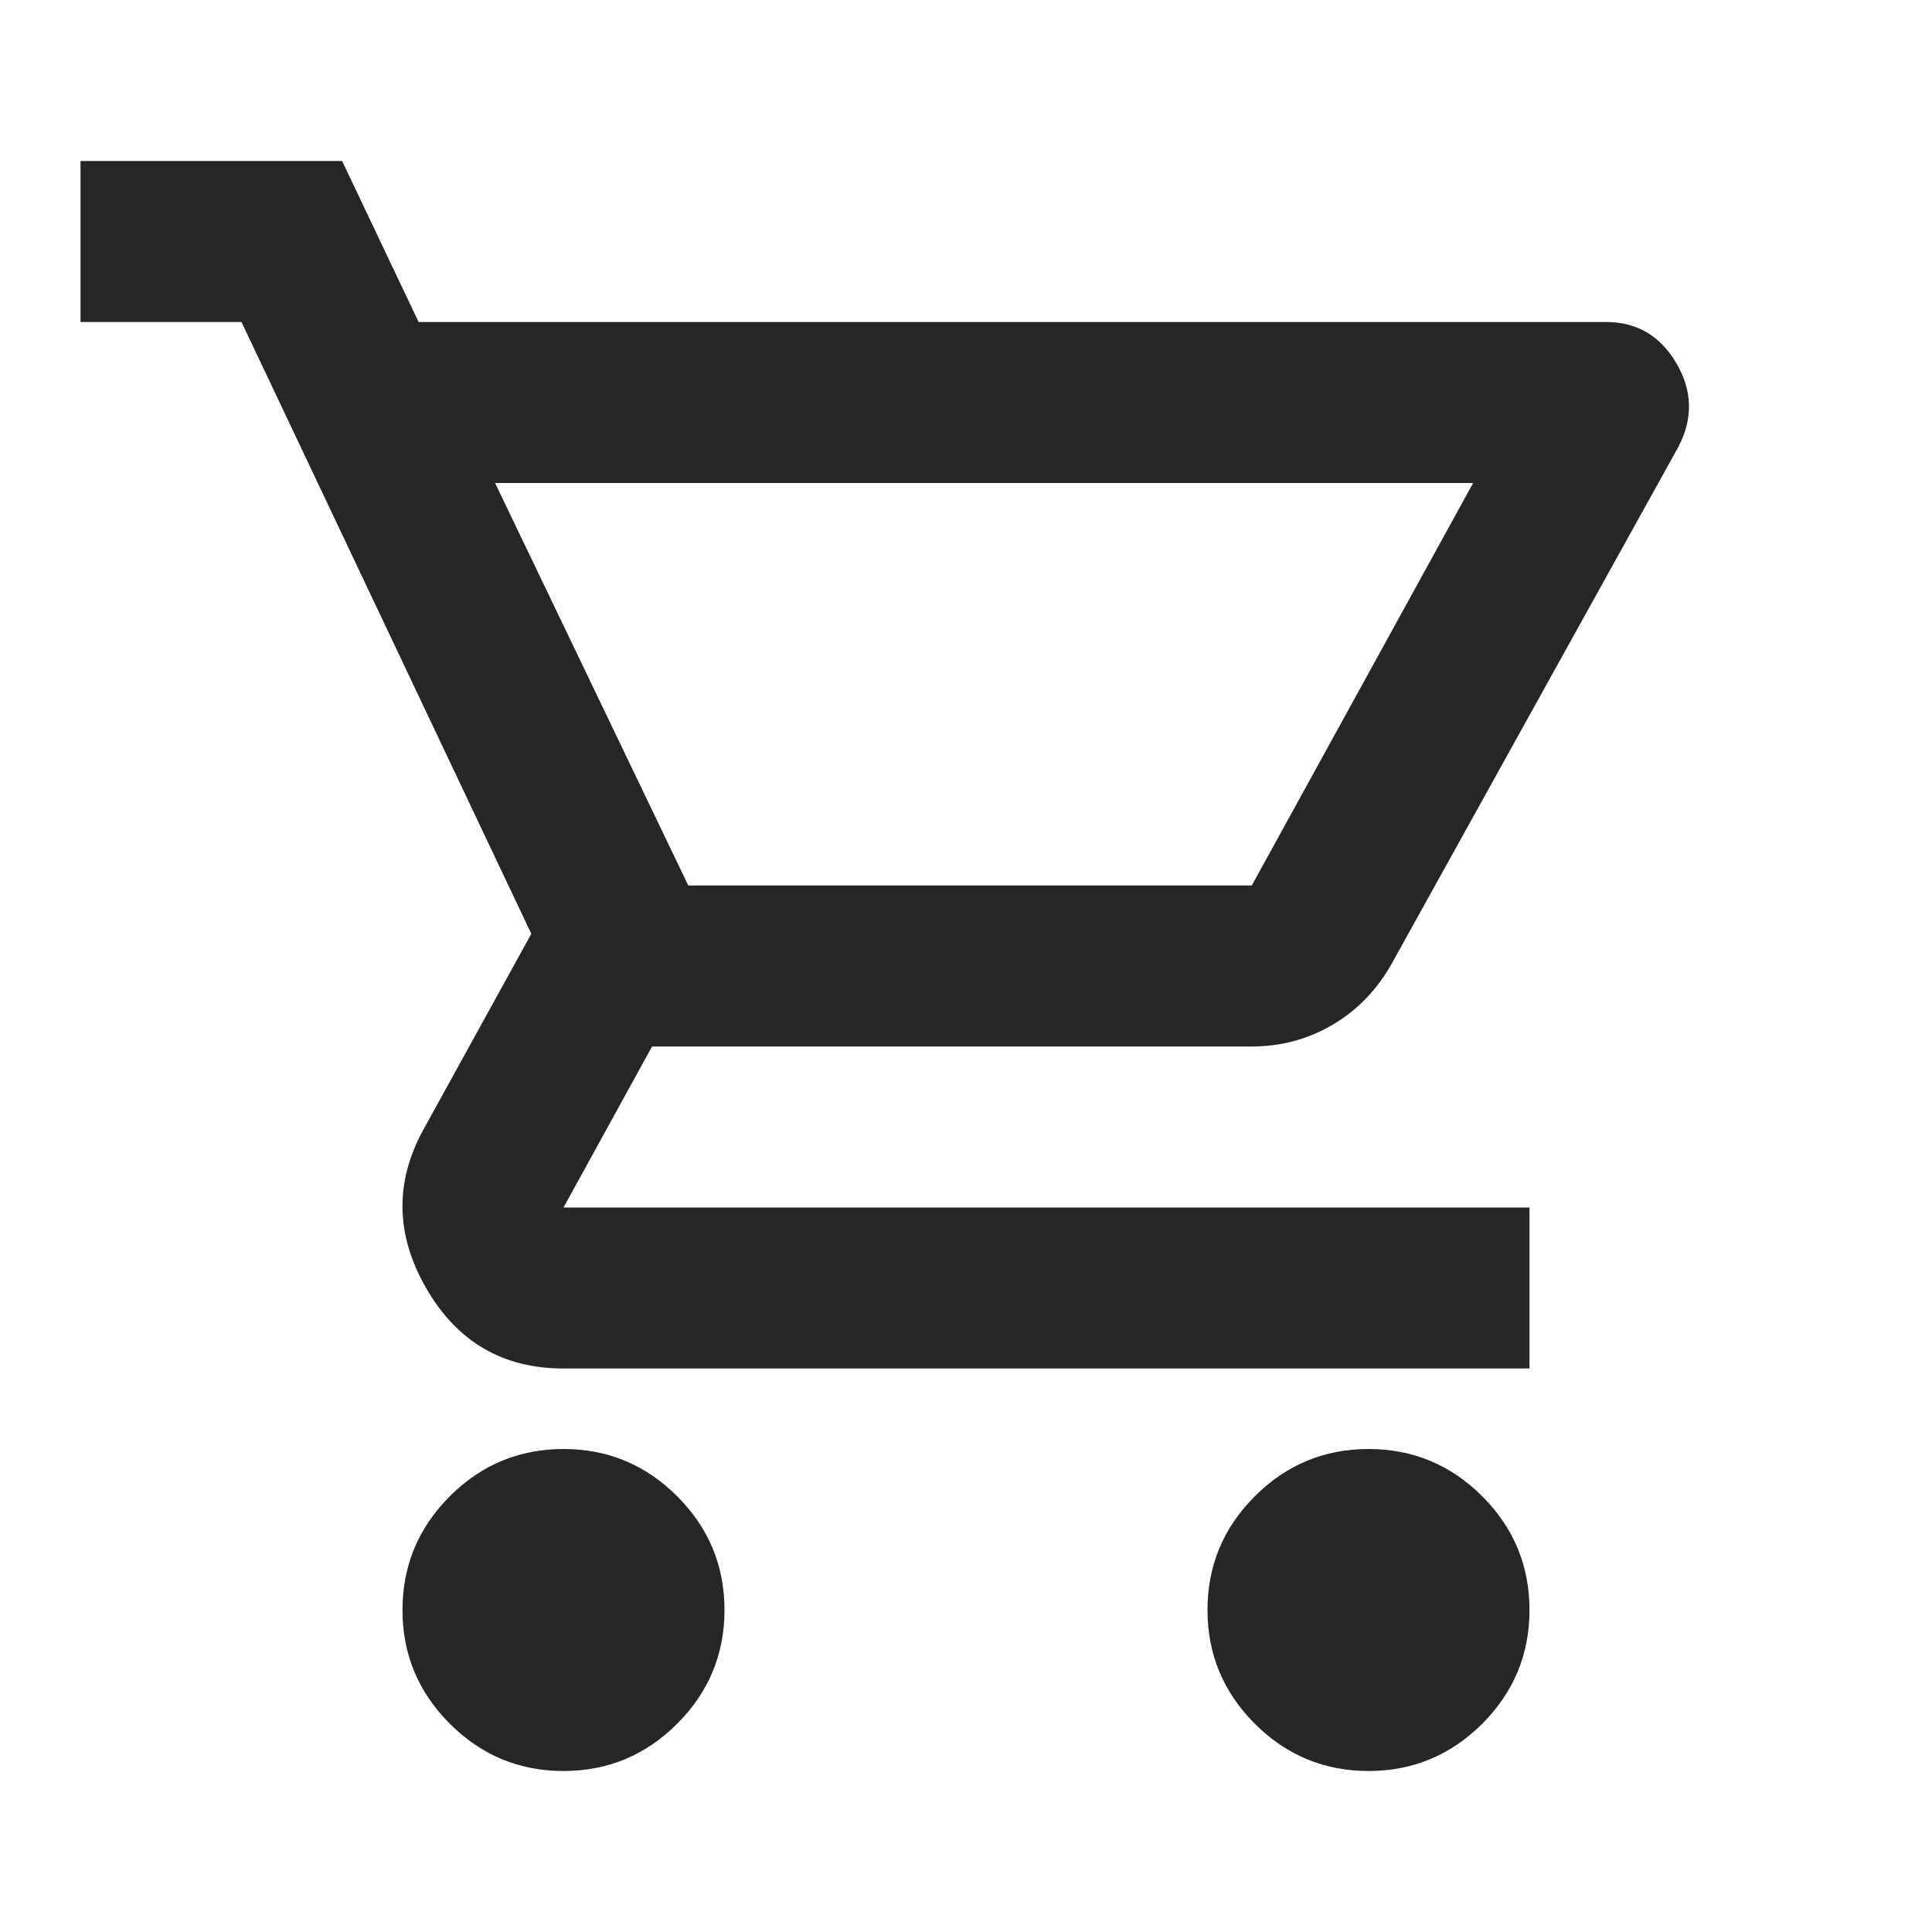
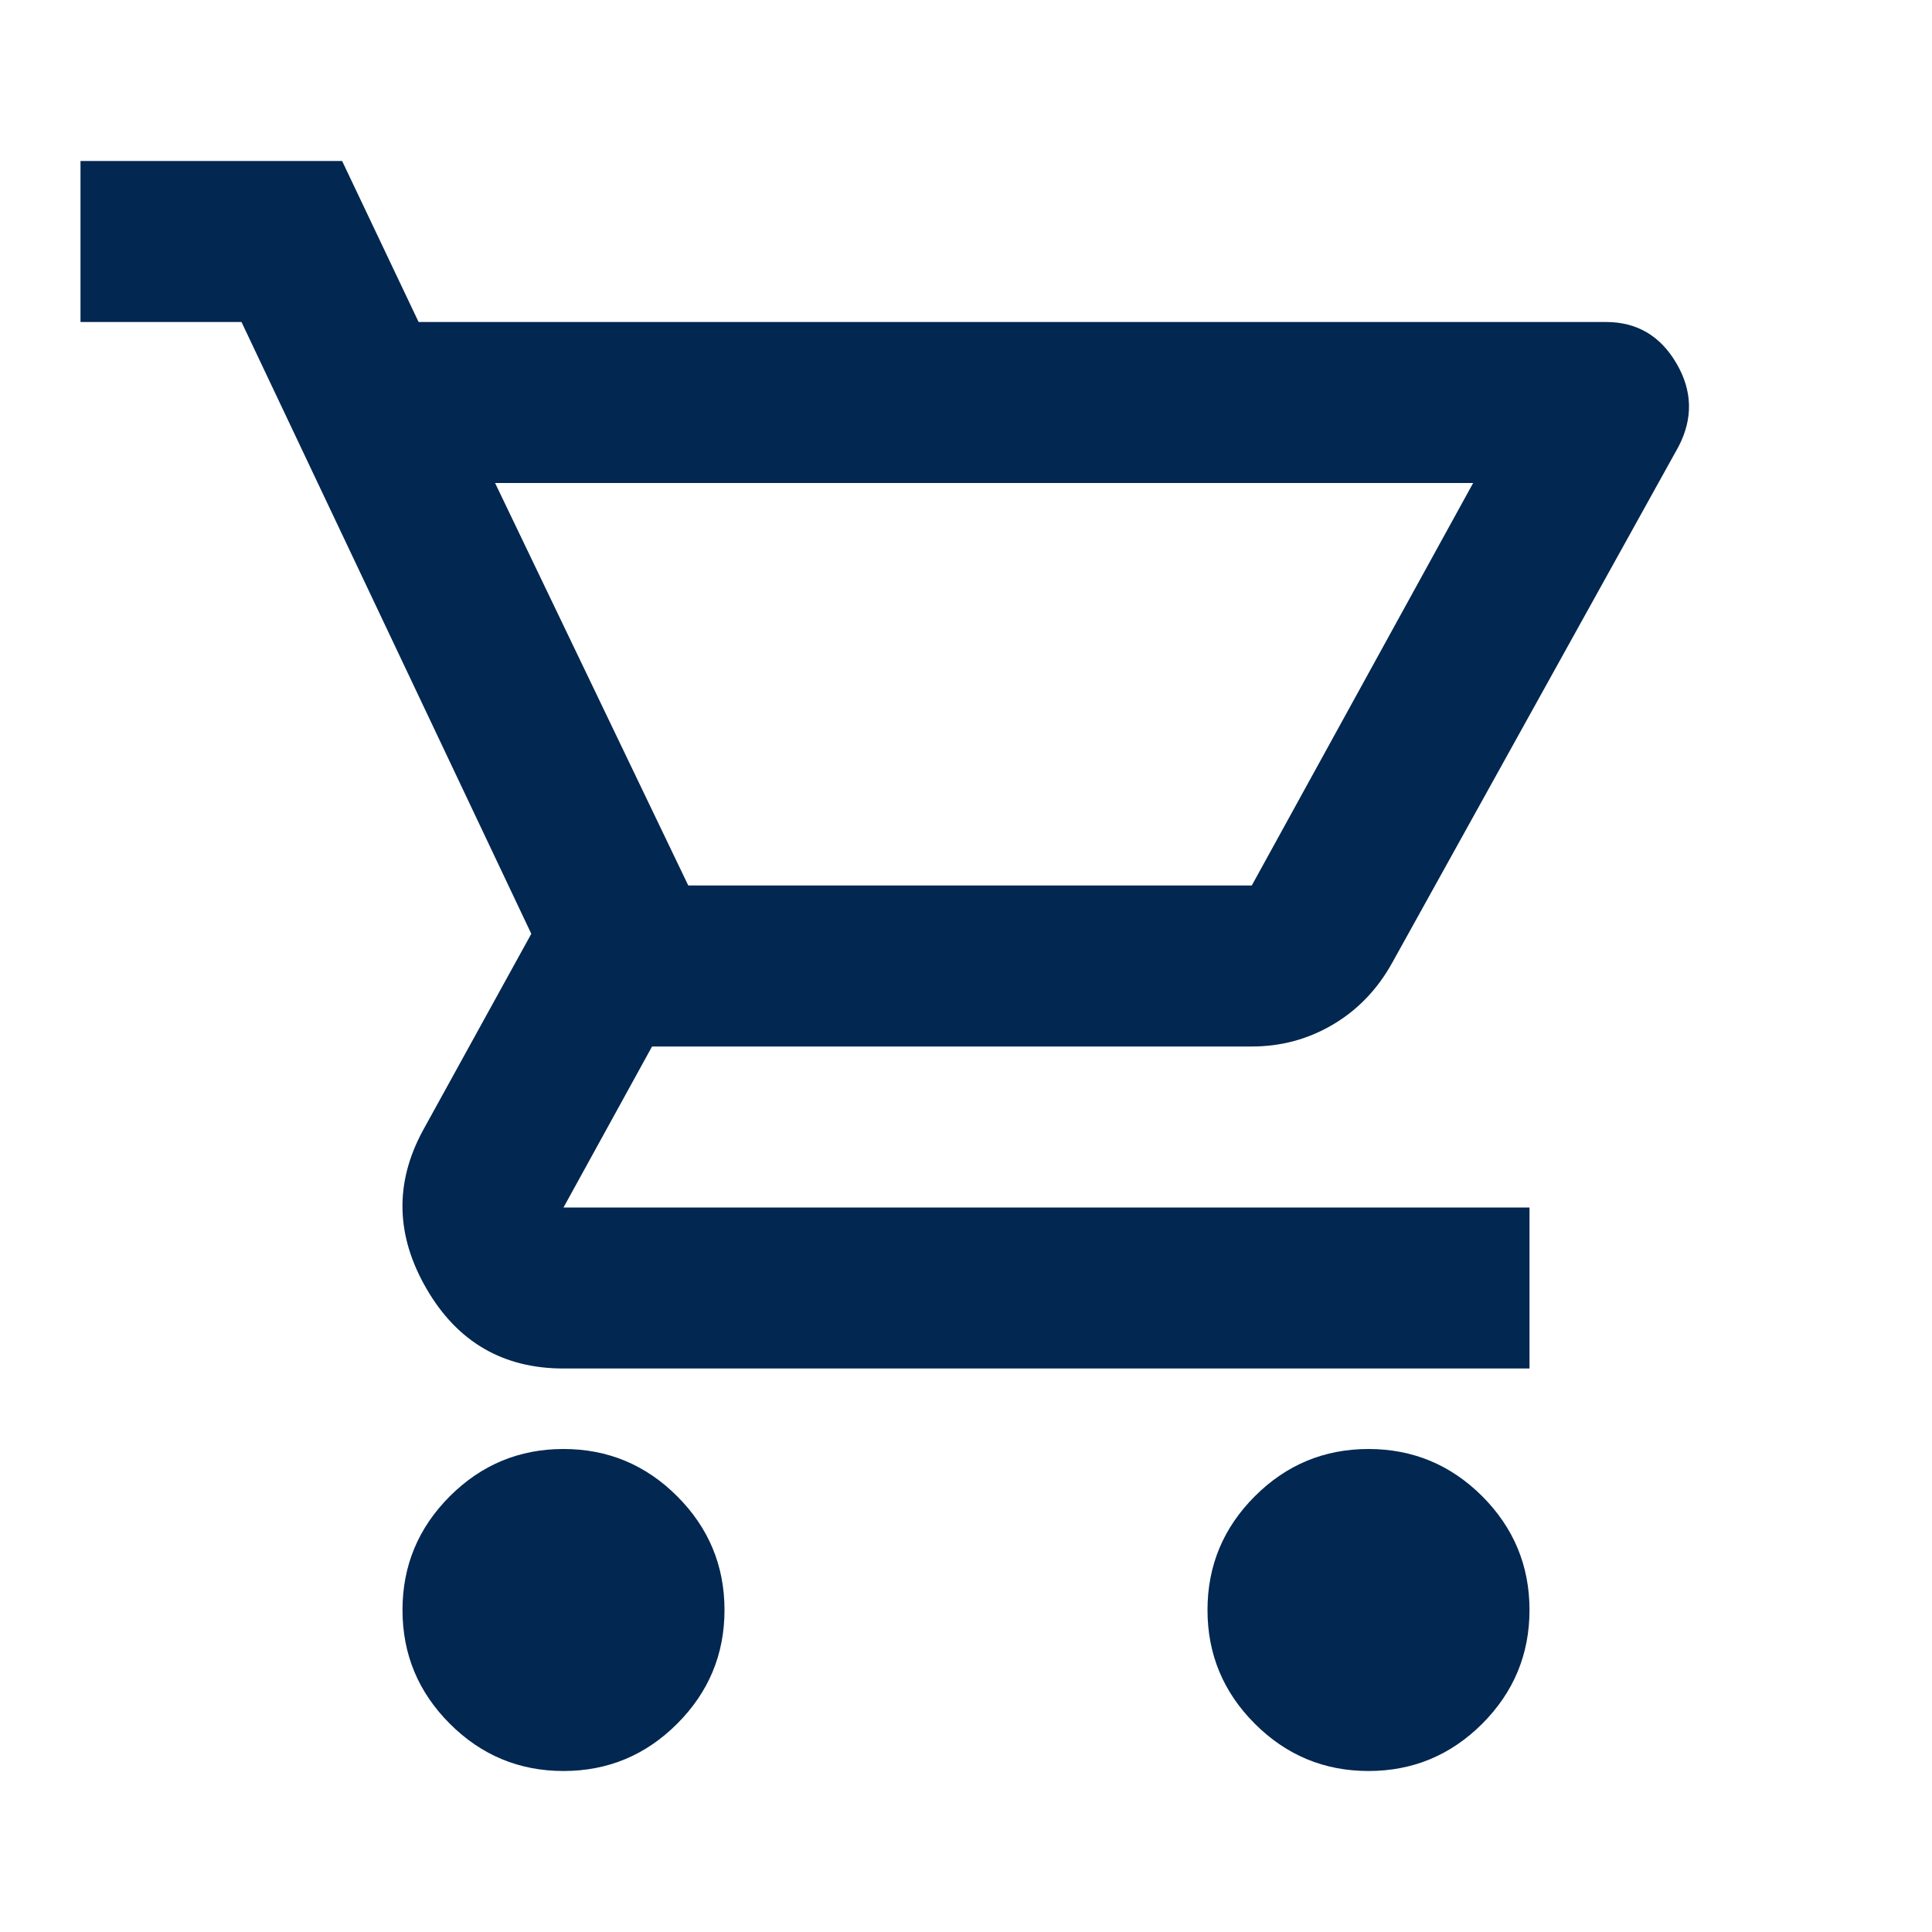
- <svg xmlns="http://www.w3.org/2000/svg" width="24" height="24" viewBox="0 0 24 24" fill="#262626">
+ <svg xmlns="http://www.w3.org/2000/svg" width="24" height="24" viewBox="0 0 24 24" fill="#022750">
  <path d="M7 22C6.45 22 5.979 21.804 5.588 21.413C5.196 21.021 5 20.55 5 20C5 19.45 5.196 18.979 5.588 18.587C5.979 18.196 6.45 18 7 18C7.55 18 8.021 18.196 8.412 18.587C8.804 18.979 9 19.45 9 20C9 20.55 8.804 21.021 8.412 21.413C8.021 21.804 7.55 22 7 22ZM17 22C16.45 22 15.979 21.804 15.588 21.413C15.196 21.021 15 20.55 15 20C15 19.45 15.196 18.979 15.588 18.587C15.979 18.196 16.45 18 17 18C17.55 18 18.021 18.196 18.413 18.587C18.804 18.979 19 19.45 19 20C19 20.55 18.804 21.021 18.413 21.413C18.021 21.804 17.55 22 17 22ZM6.15 6L8.55 11H15.55L18.3 6H6.15ZM5.2 4H19.95C20.333 4 20.625 4.171 20.825 4.513C21.025 4.854 21.033 5.2 20.85 5.55L17.3 11.95C17.117 12.283 16.871 12.542 16.562 12.725C16.254 12.908 15.917 13 15.55 13H8.1L7 15H19V17H7C6.25 17 5.683 16.671 5.3 16.012C4.917 15.354 4.9 14.7 5.25 14.05L6.6 11.6L3 4H1V2H4.25L5.2 4Z" />
</svg>
